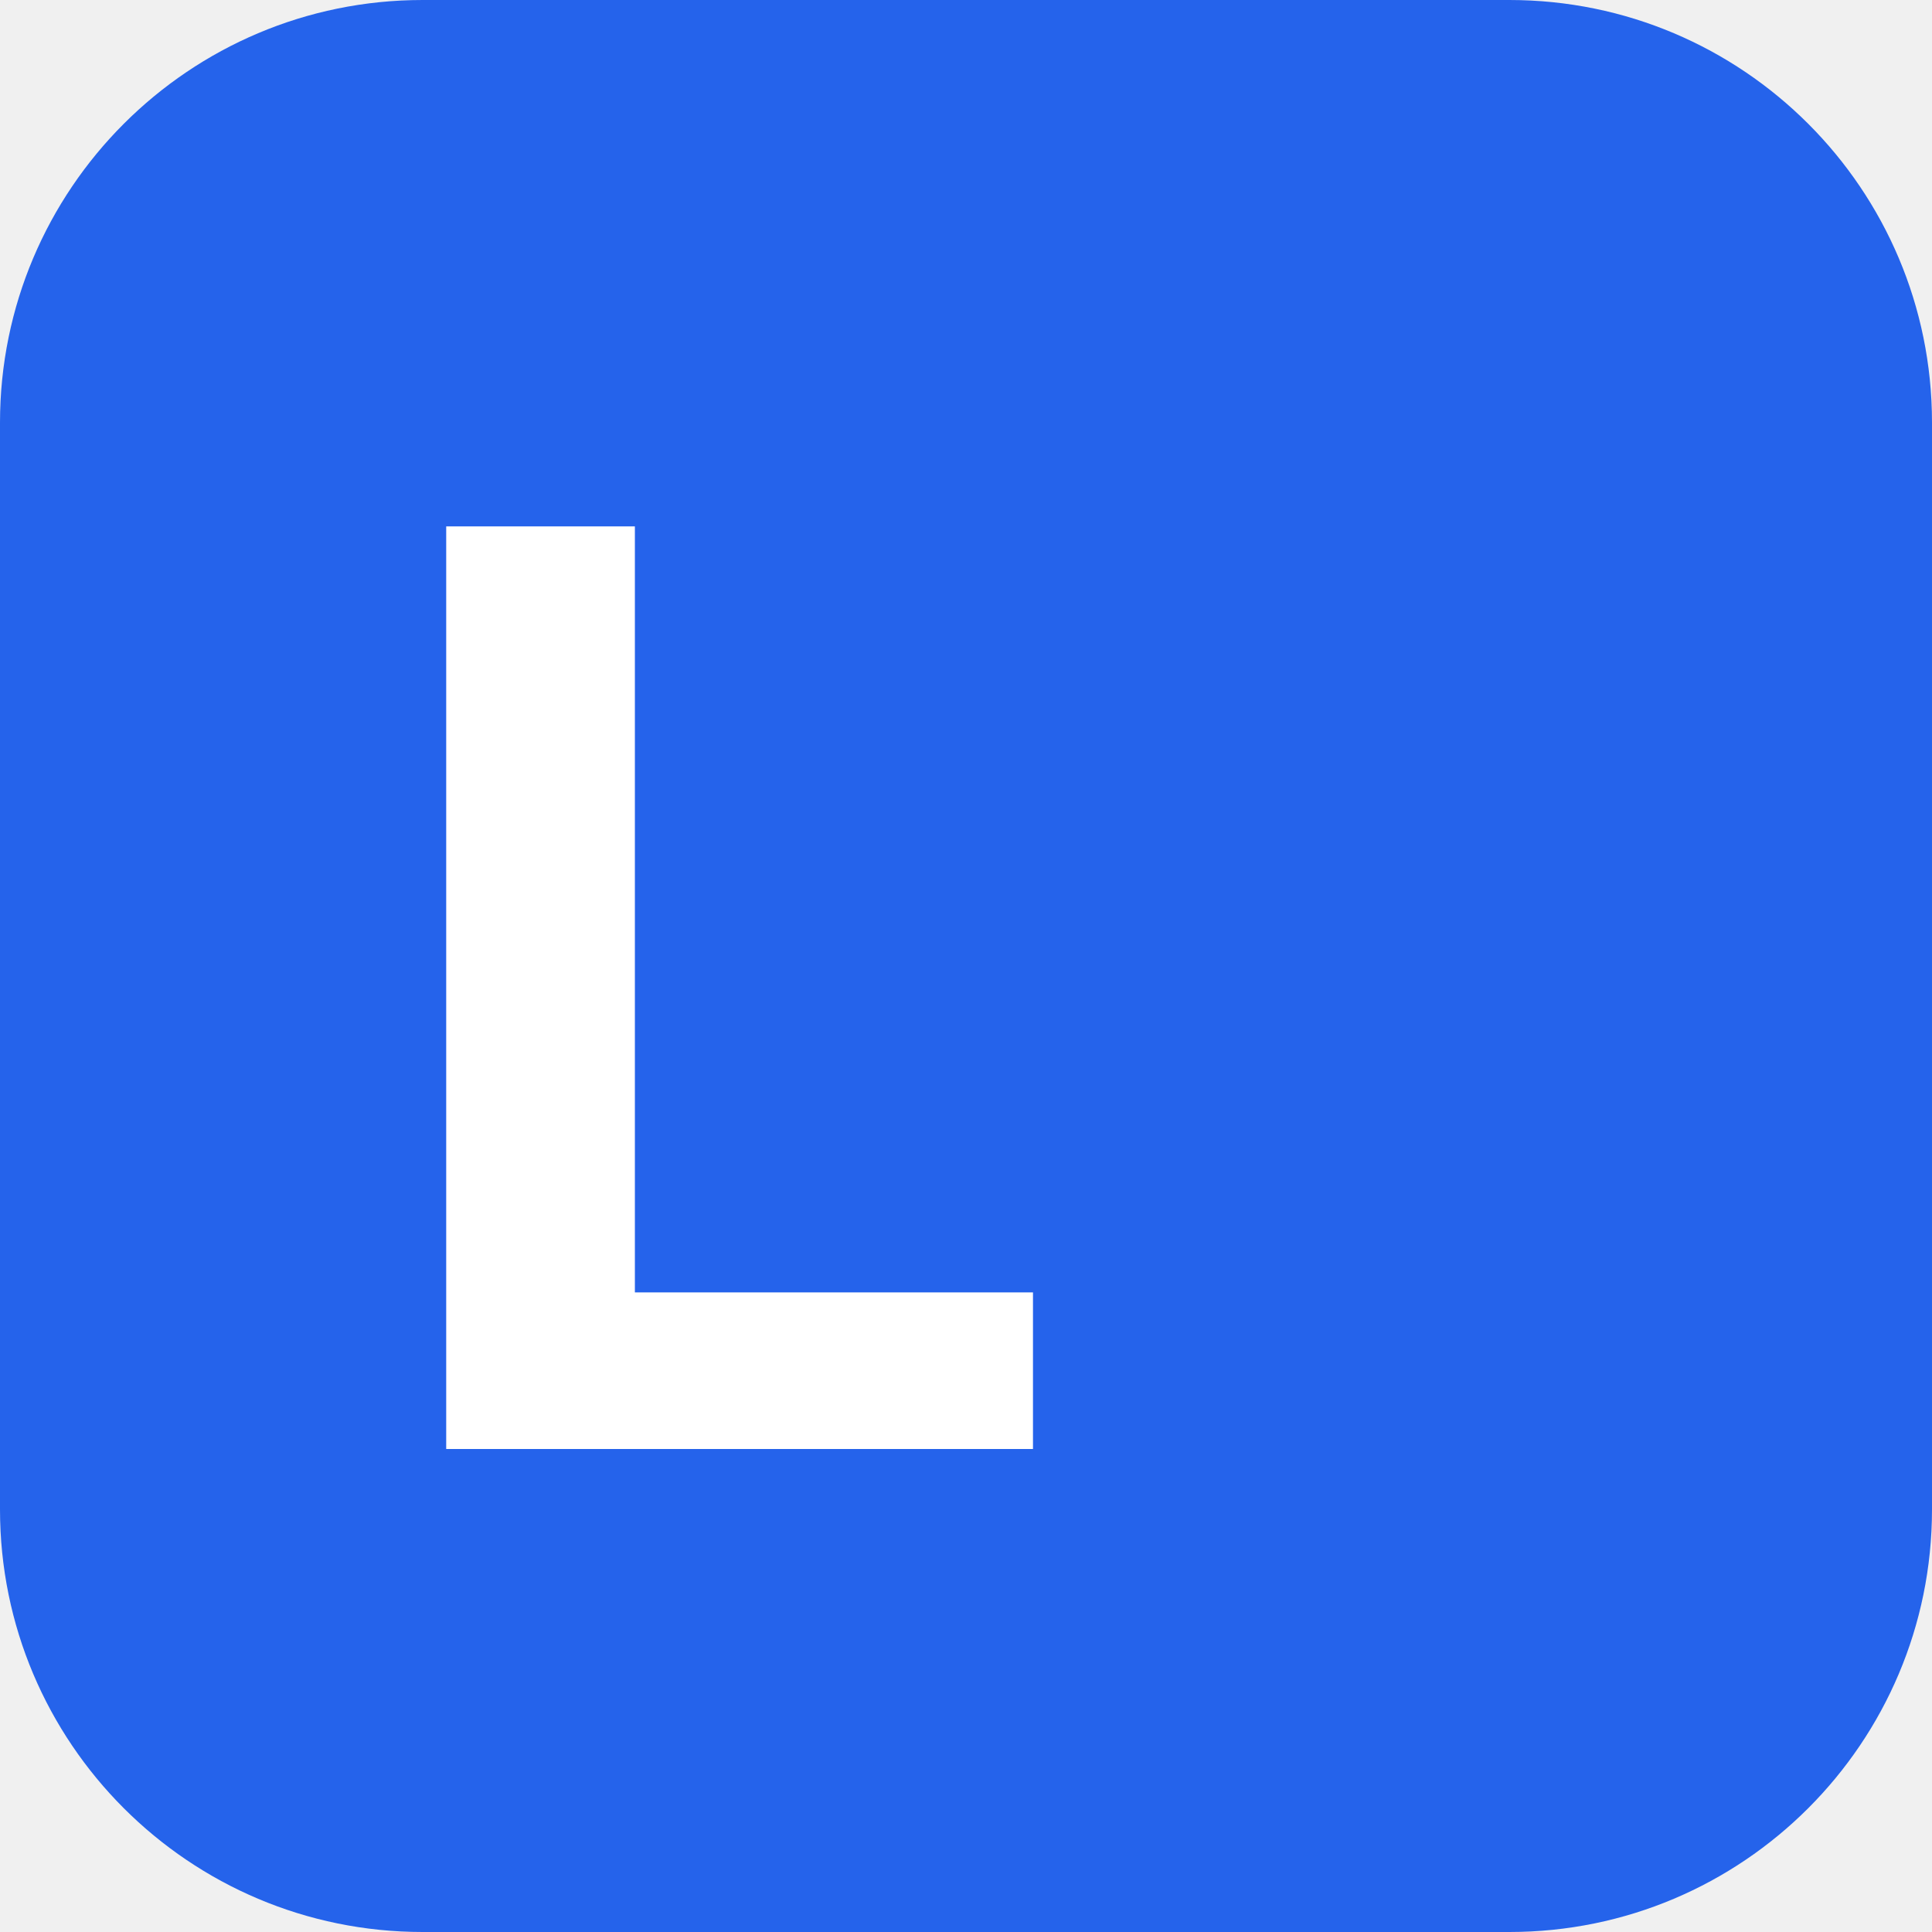
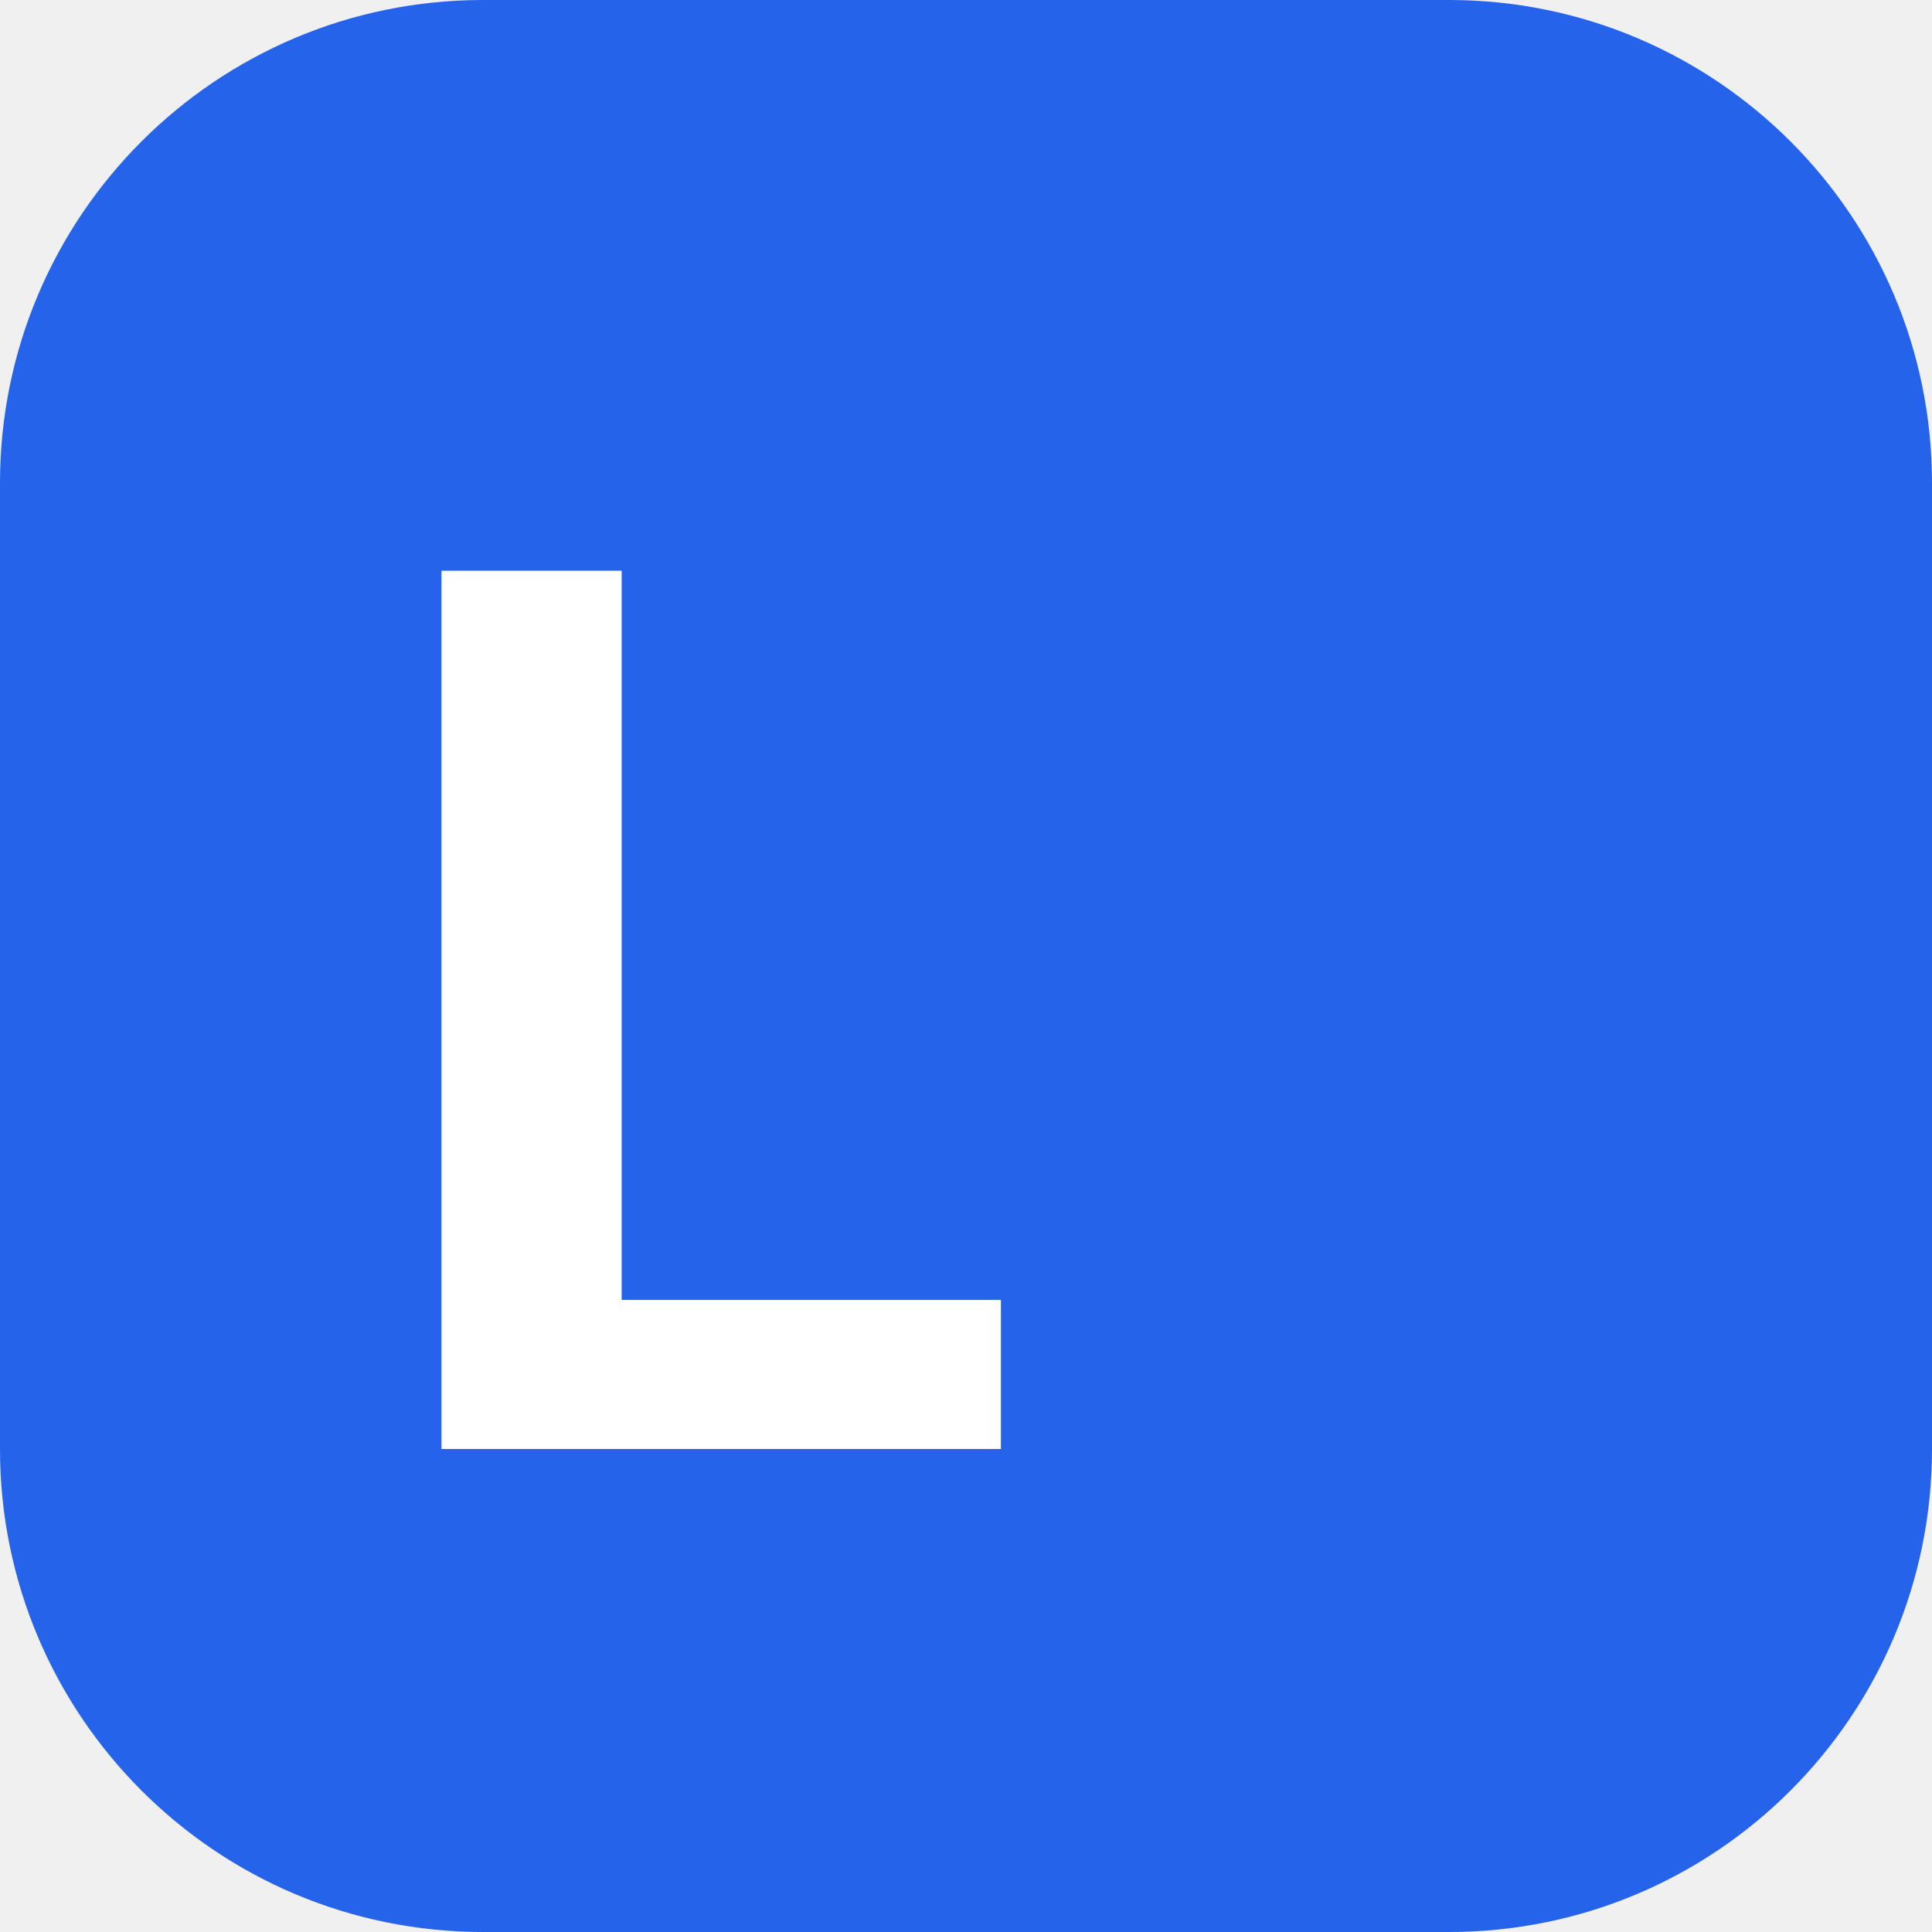
<svg xmlns="http://www.w3.org/2000/svg" viewBox="0 0 32 32" width="32" height="32">
-   <rect width="32" height="32" rx="7" fill="#2563eb" />
-   <text x="6" y="24" font-family="-apple-system,BlinkMacSystemFont,'Inter','Segoe UI',Helvetica,Arial,sans-serif" font-size="21" font-weight="700" fill="#ffffff">L</text>
+   <rect width="32" height="32" rx="8" fill="#2563eb" />
+   <text x="6" y="24" font-family="'Inter','Helvetica Neue',Helvetica,Arial,sans-serif" font-size="20" font-weight="700" fill="#ffffff">L</text>
</svg>
